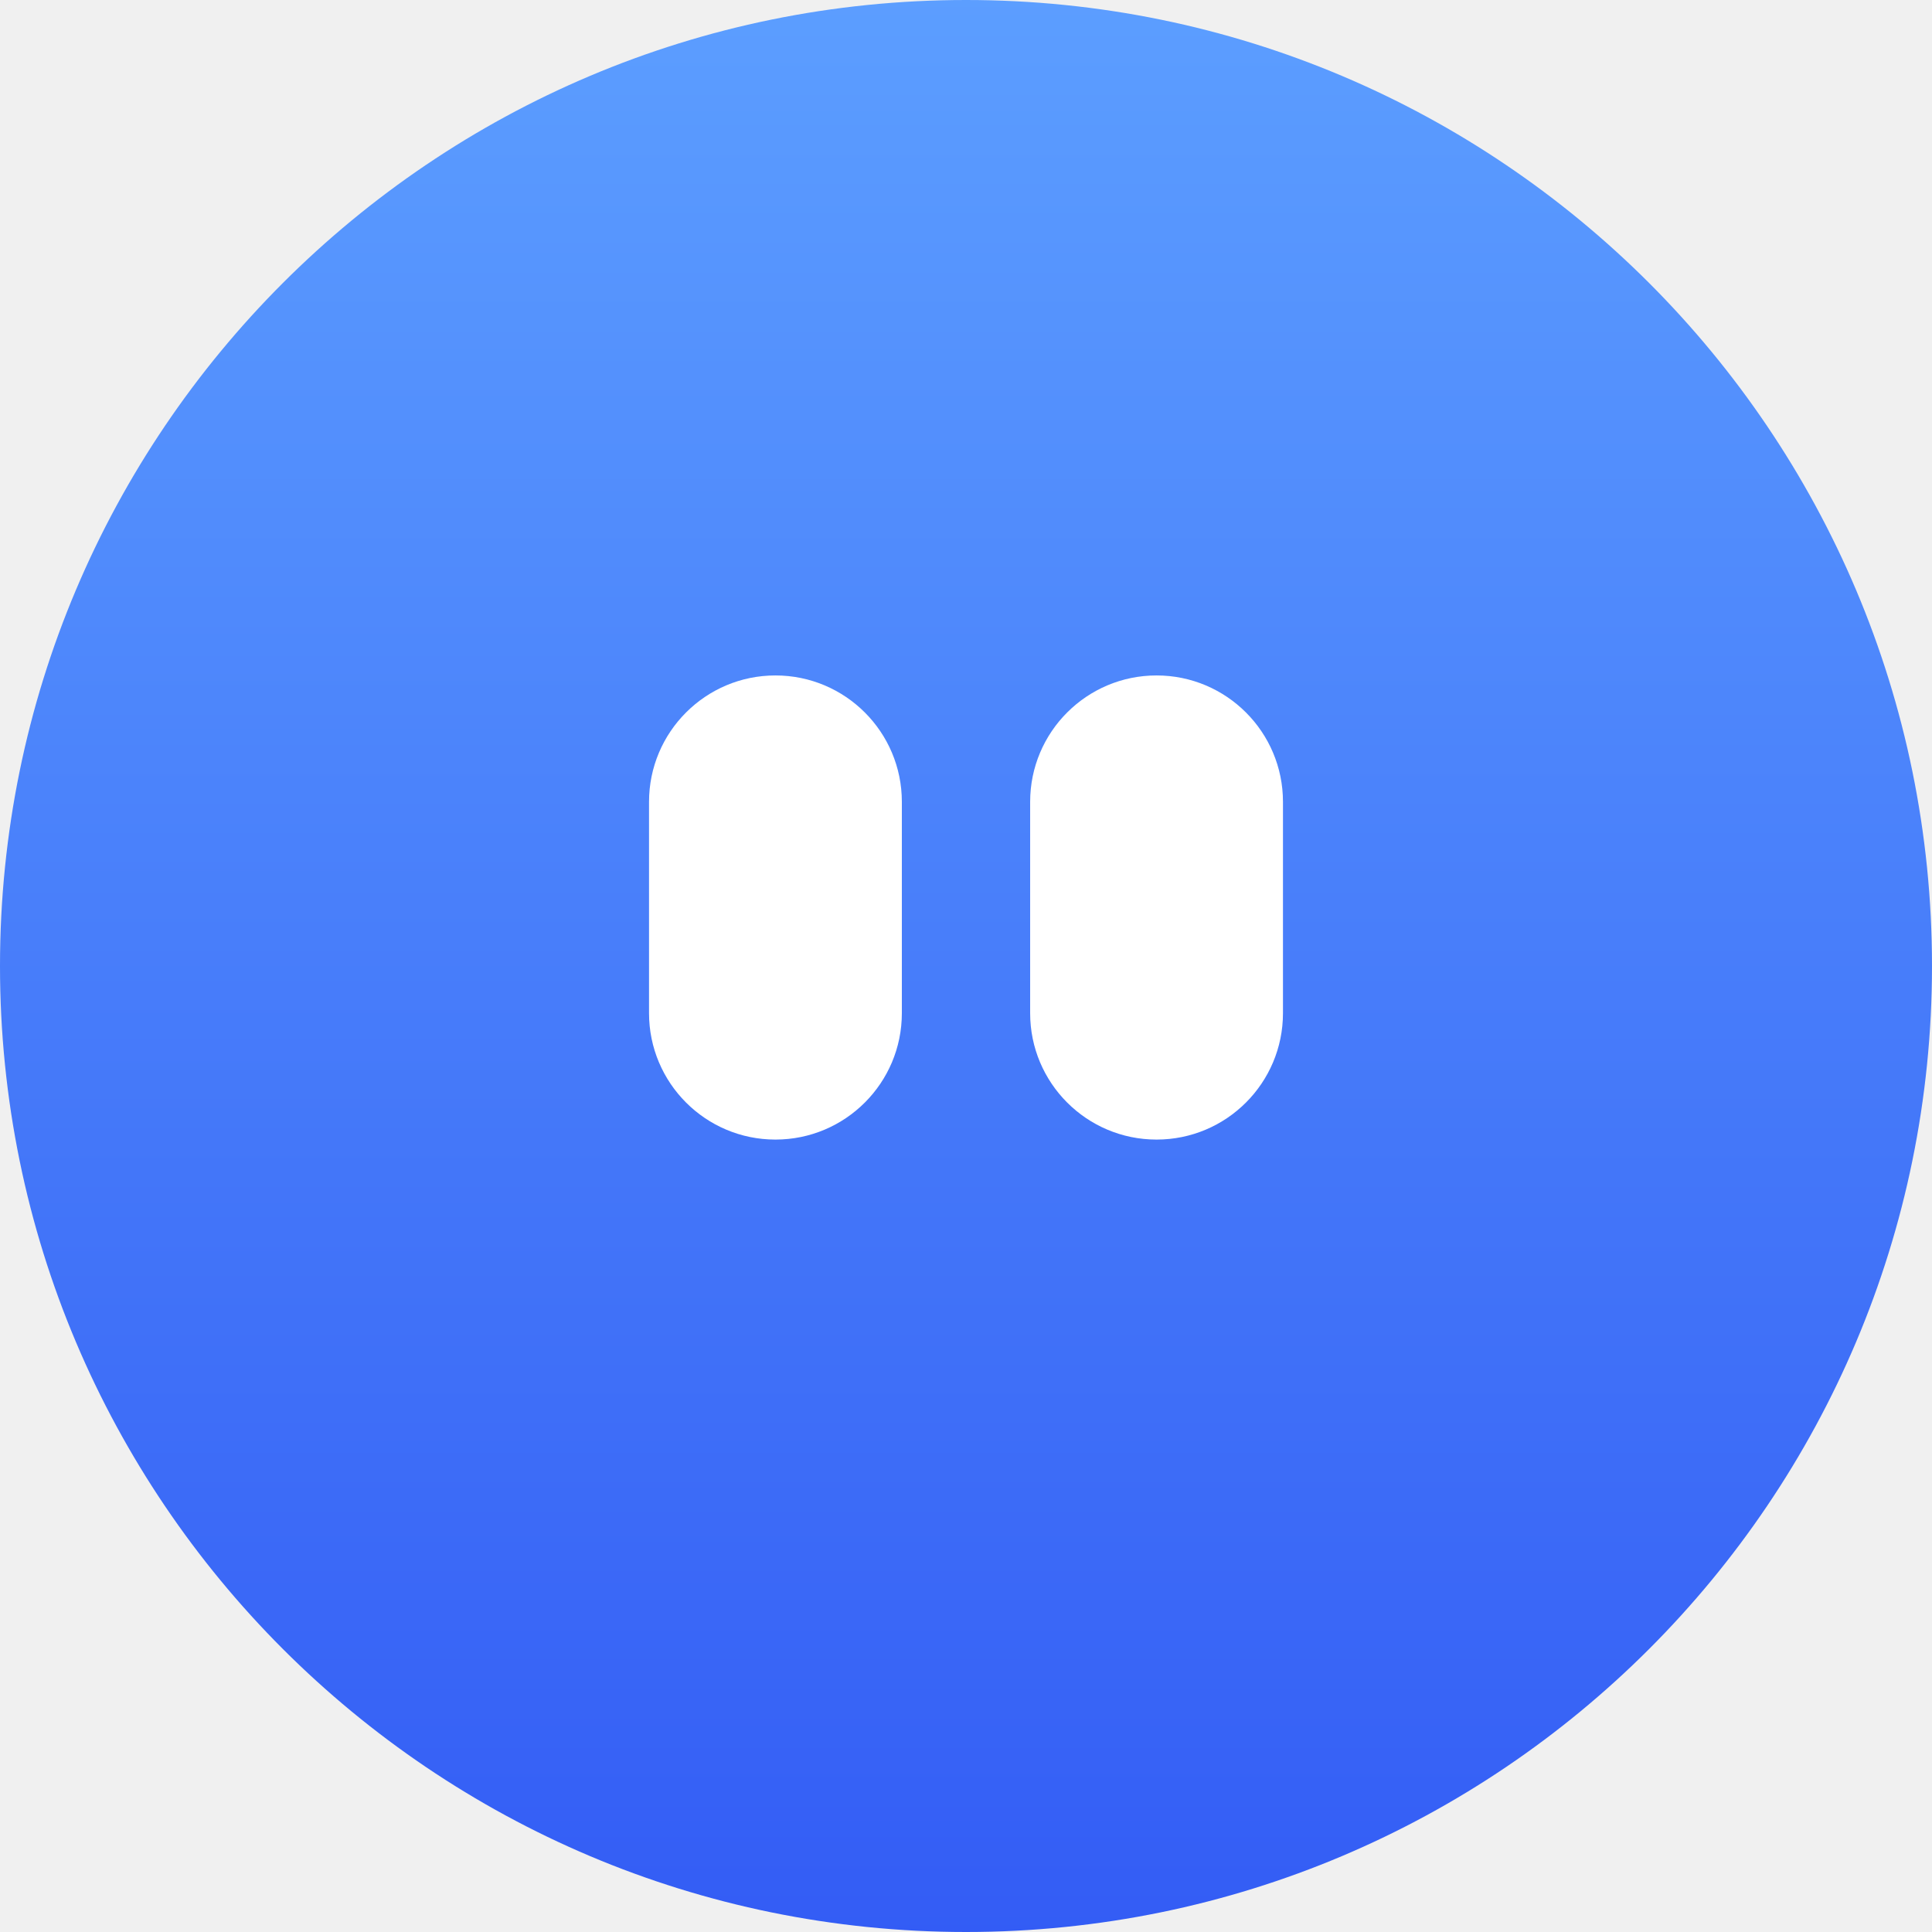
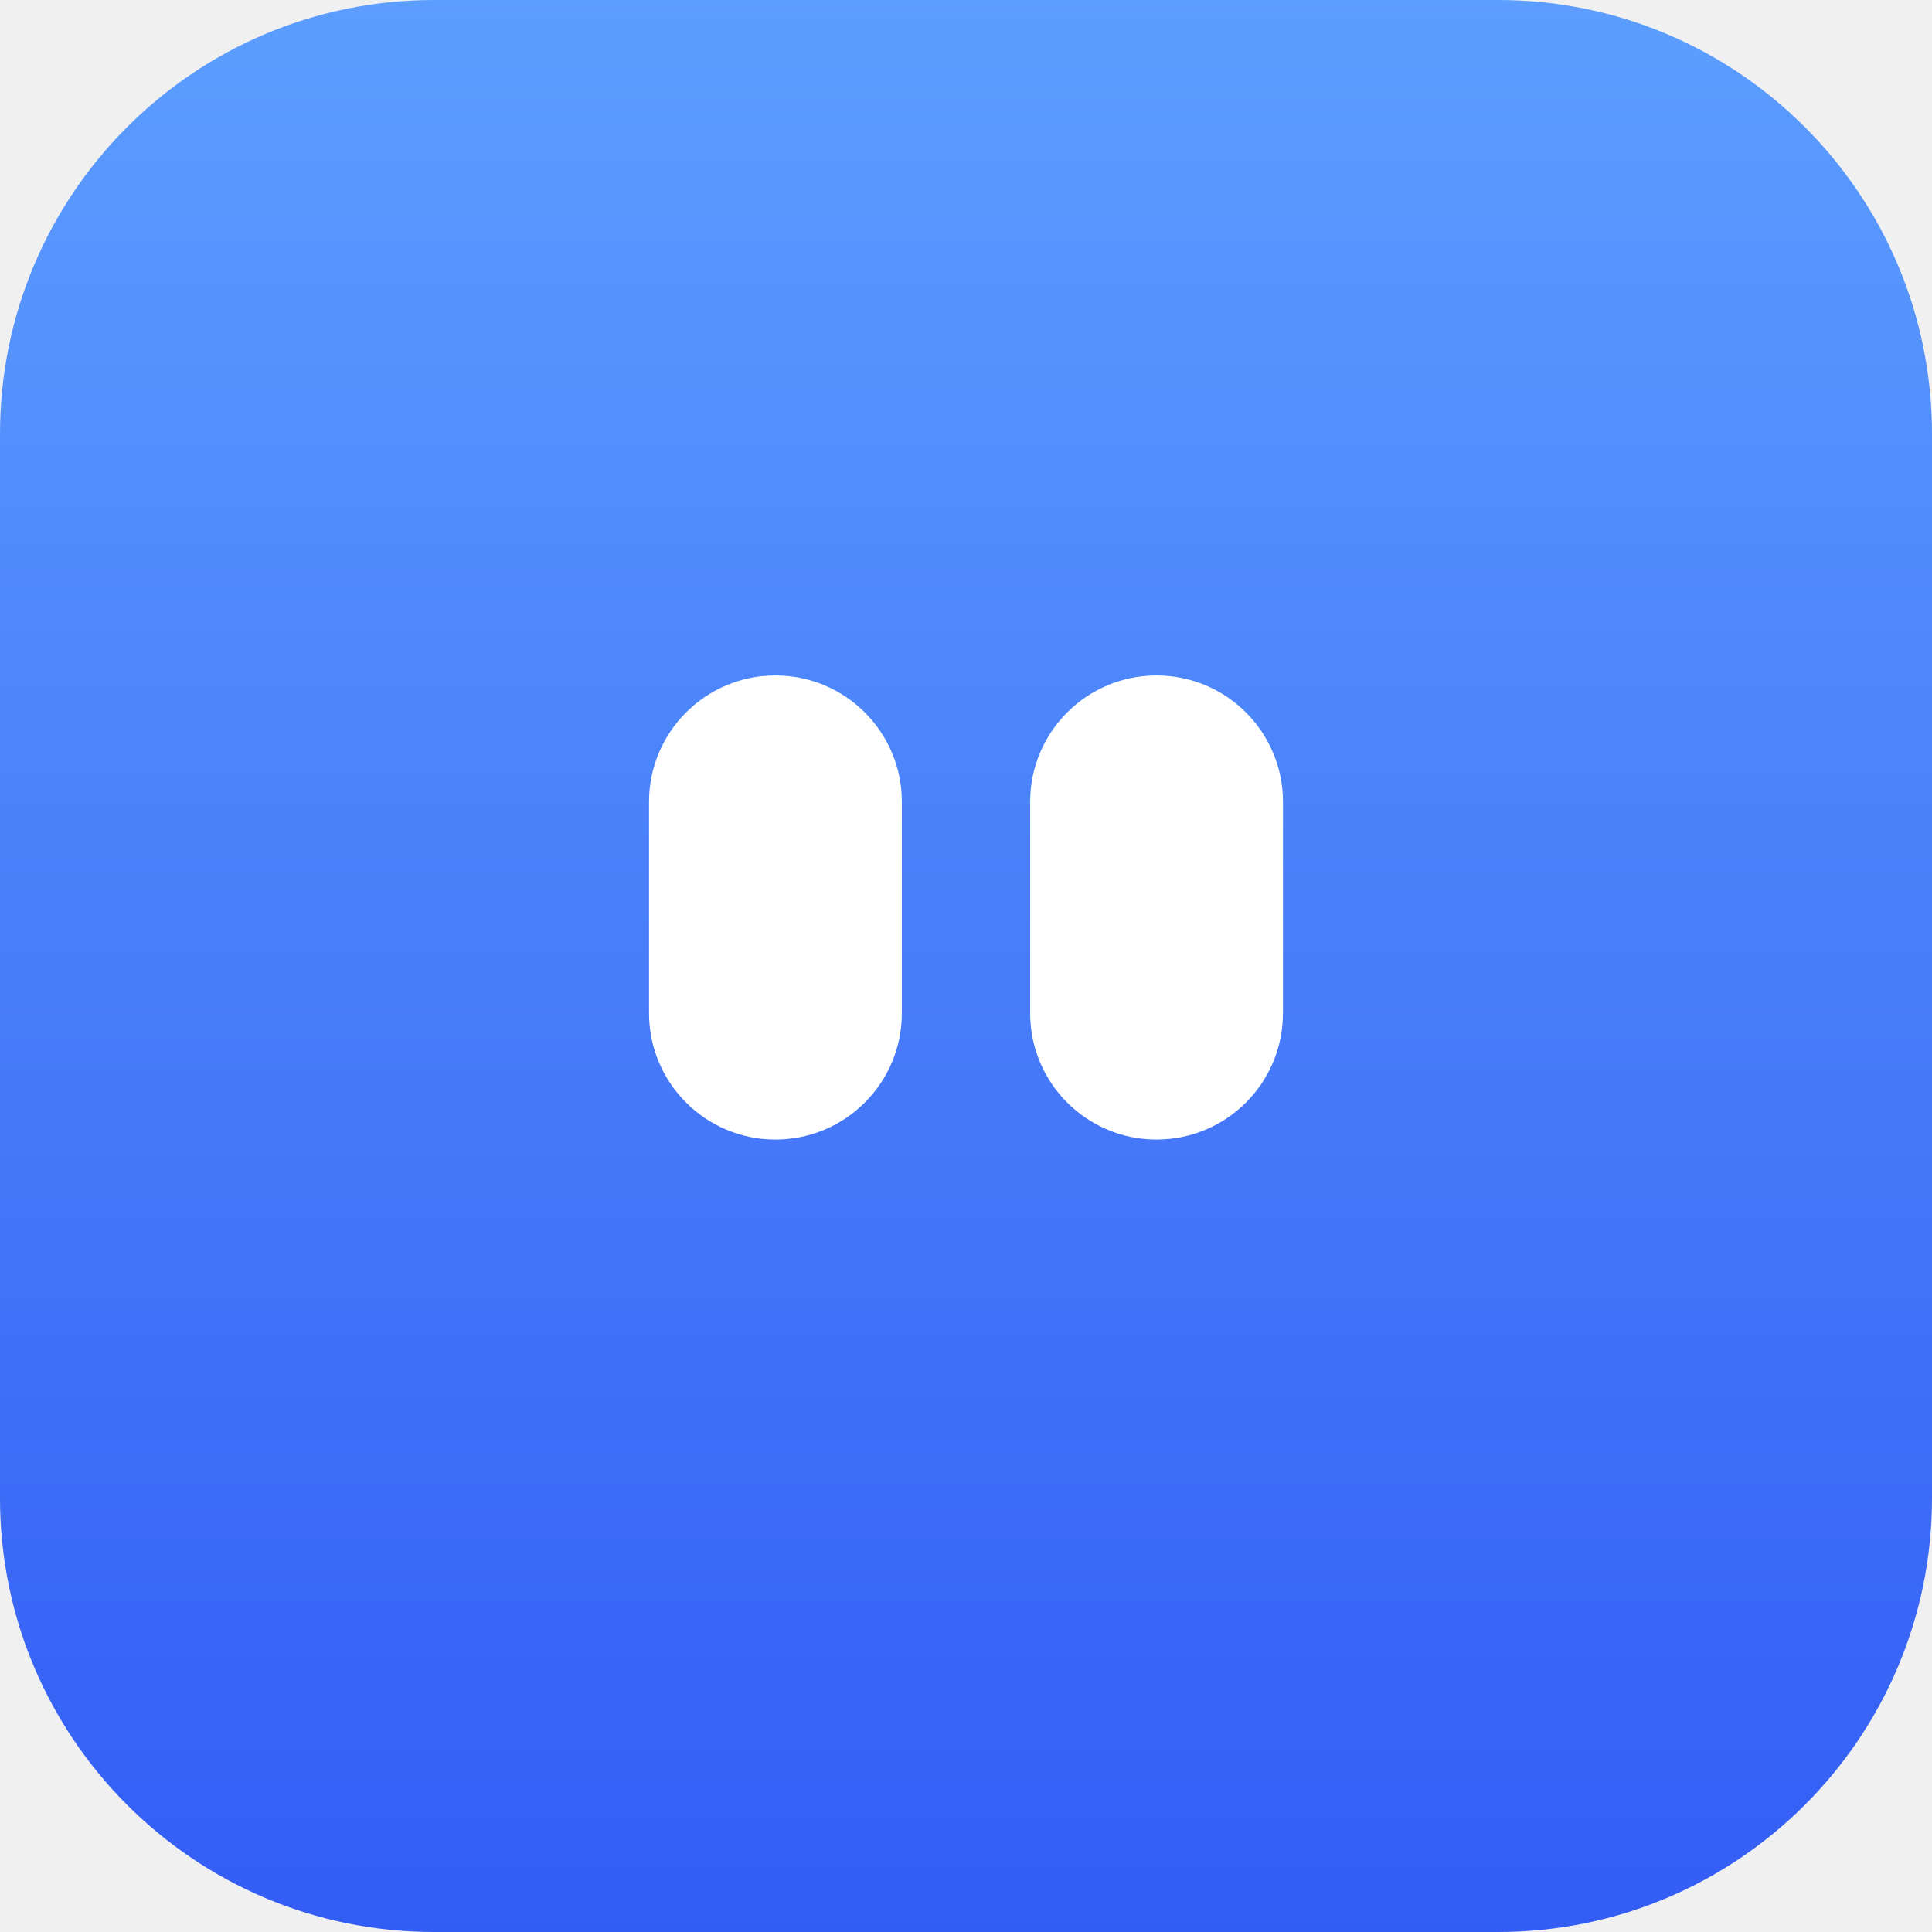
<svg xmlns="http://www.w3.org/2000/svg" viewBox="0 0 512 512" width="512" height="512">
  <defs>
    <linearGradient id="g" x1="0" y1="0" x2="0" y2="1">
      <stop offset="0" stop-color="#5C9EFF" />
      <stop offset="1" stop-color="#335CF5" />
    </linearGradient>
  </defs>
-   <circle cx="256" cy="256" r="256" fill="url(#g)" />
+   <rect width="512" height="512" rx="115" fill="url(#g)" />
  <rect x="172" y="179" width="67" height="123" rx="33.5" fill="#fff" />
  <rect x="273" y="179" width="67" height="123" rx="33.5" fill="#fff" />
</svg>
